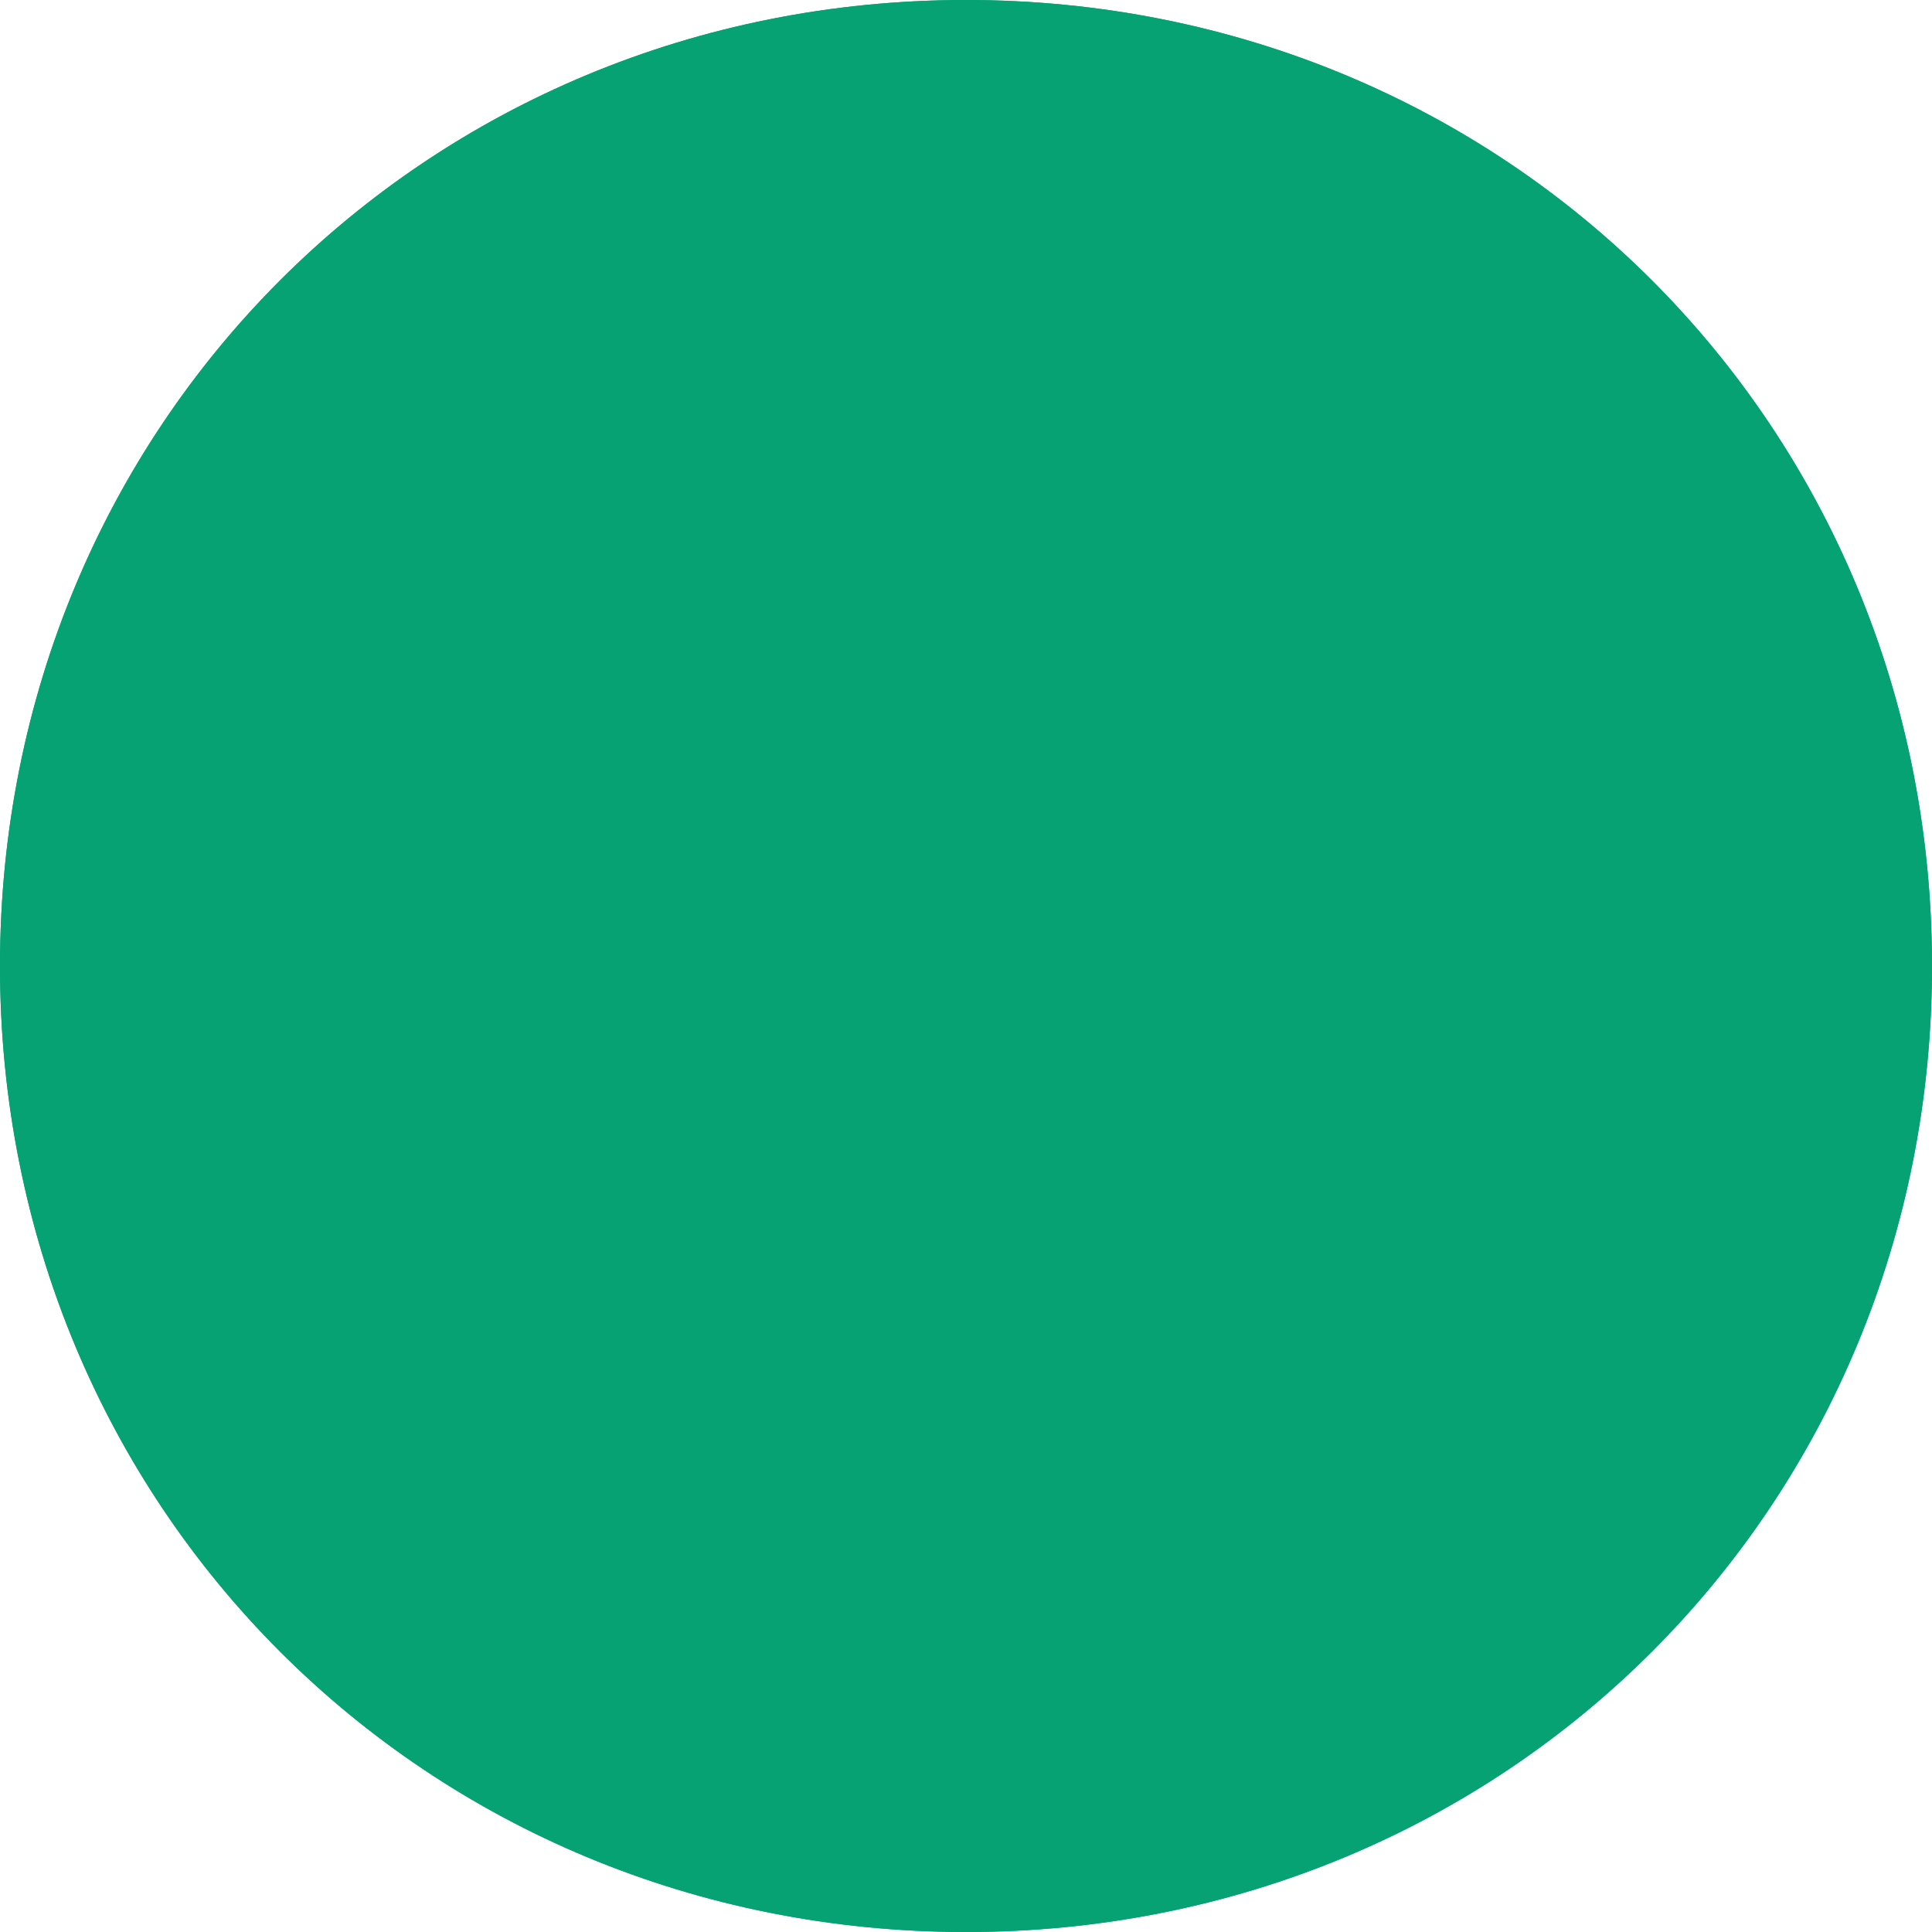
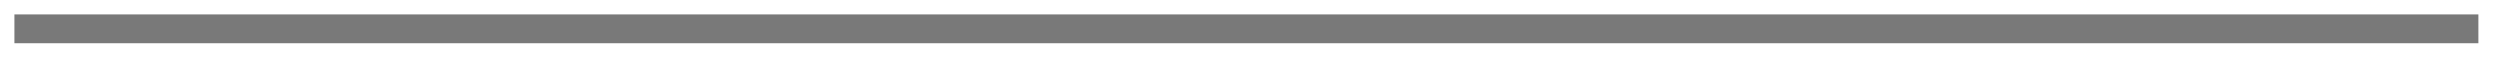
- <svg xmlns="http://www.w3.org/2000/svg" version="1.1" width="14px" height="14px">
-   <g transform="matrix(1 0 0 1 -1735 -175 )">
-     <path d="M 1742 175  C 1745.92 175  1749 178.08  1749 182  C 1749 185.92  1745.92 189  1742 189  C 1738.08 189  1735 185.92  1735 182  C 1735 178.08  1738.08 175  1742 175  Z " fill-rule="nonzero" fill="#06a273" stroke="none" />
-     <path d="M 1742 175.5  C 1745.64 175.5  1748.5 178.36  1748.5 182  C 1748.5 185.64  1745.64 188.5  1742 188.5  C 1738.36 188.5  1735.5 185.64  1735.5 182  C 1735.5 178.36  1738.36 175.5  1742 175.5  Z " stroke-width="1" stroke="#06a273" fill="none" />
+ <svg xmlns="http://www.w3.org/2000/svg" version="1.1" width="347px" height="9px">
+   <g transform="matrix(1 0 0 1 -1075 -264 )">
+     <path d="M 1077 268  L 1419 268  " stroke-width="4" stroke="#797979" fill="none" />
  </g>
</svg>
